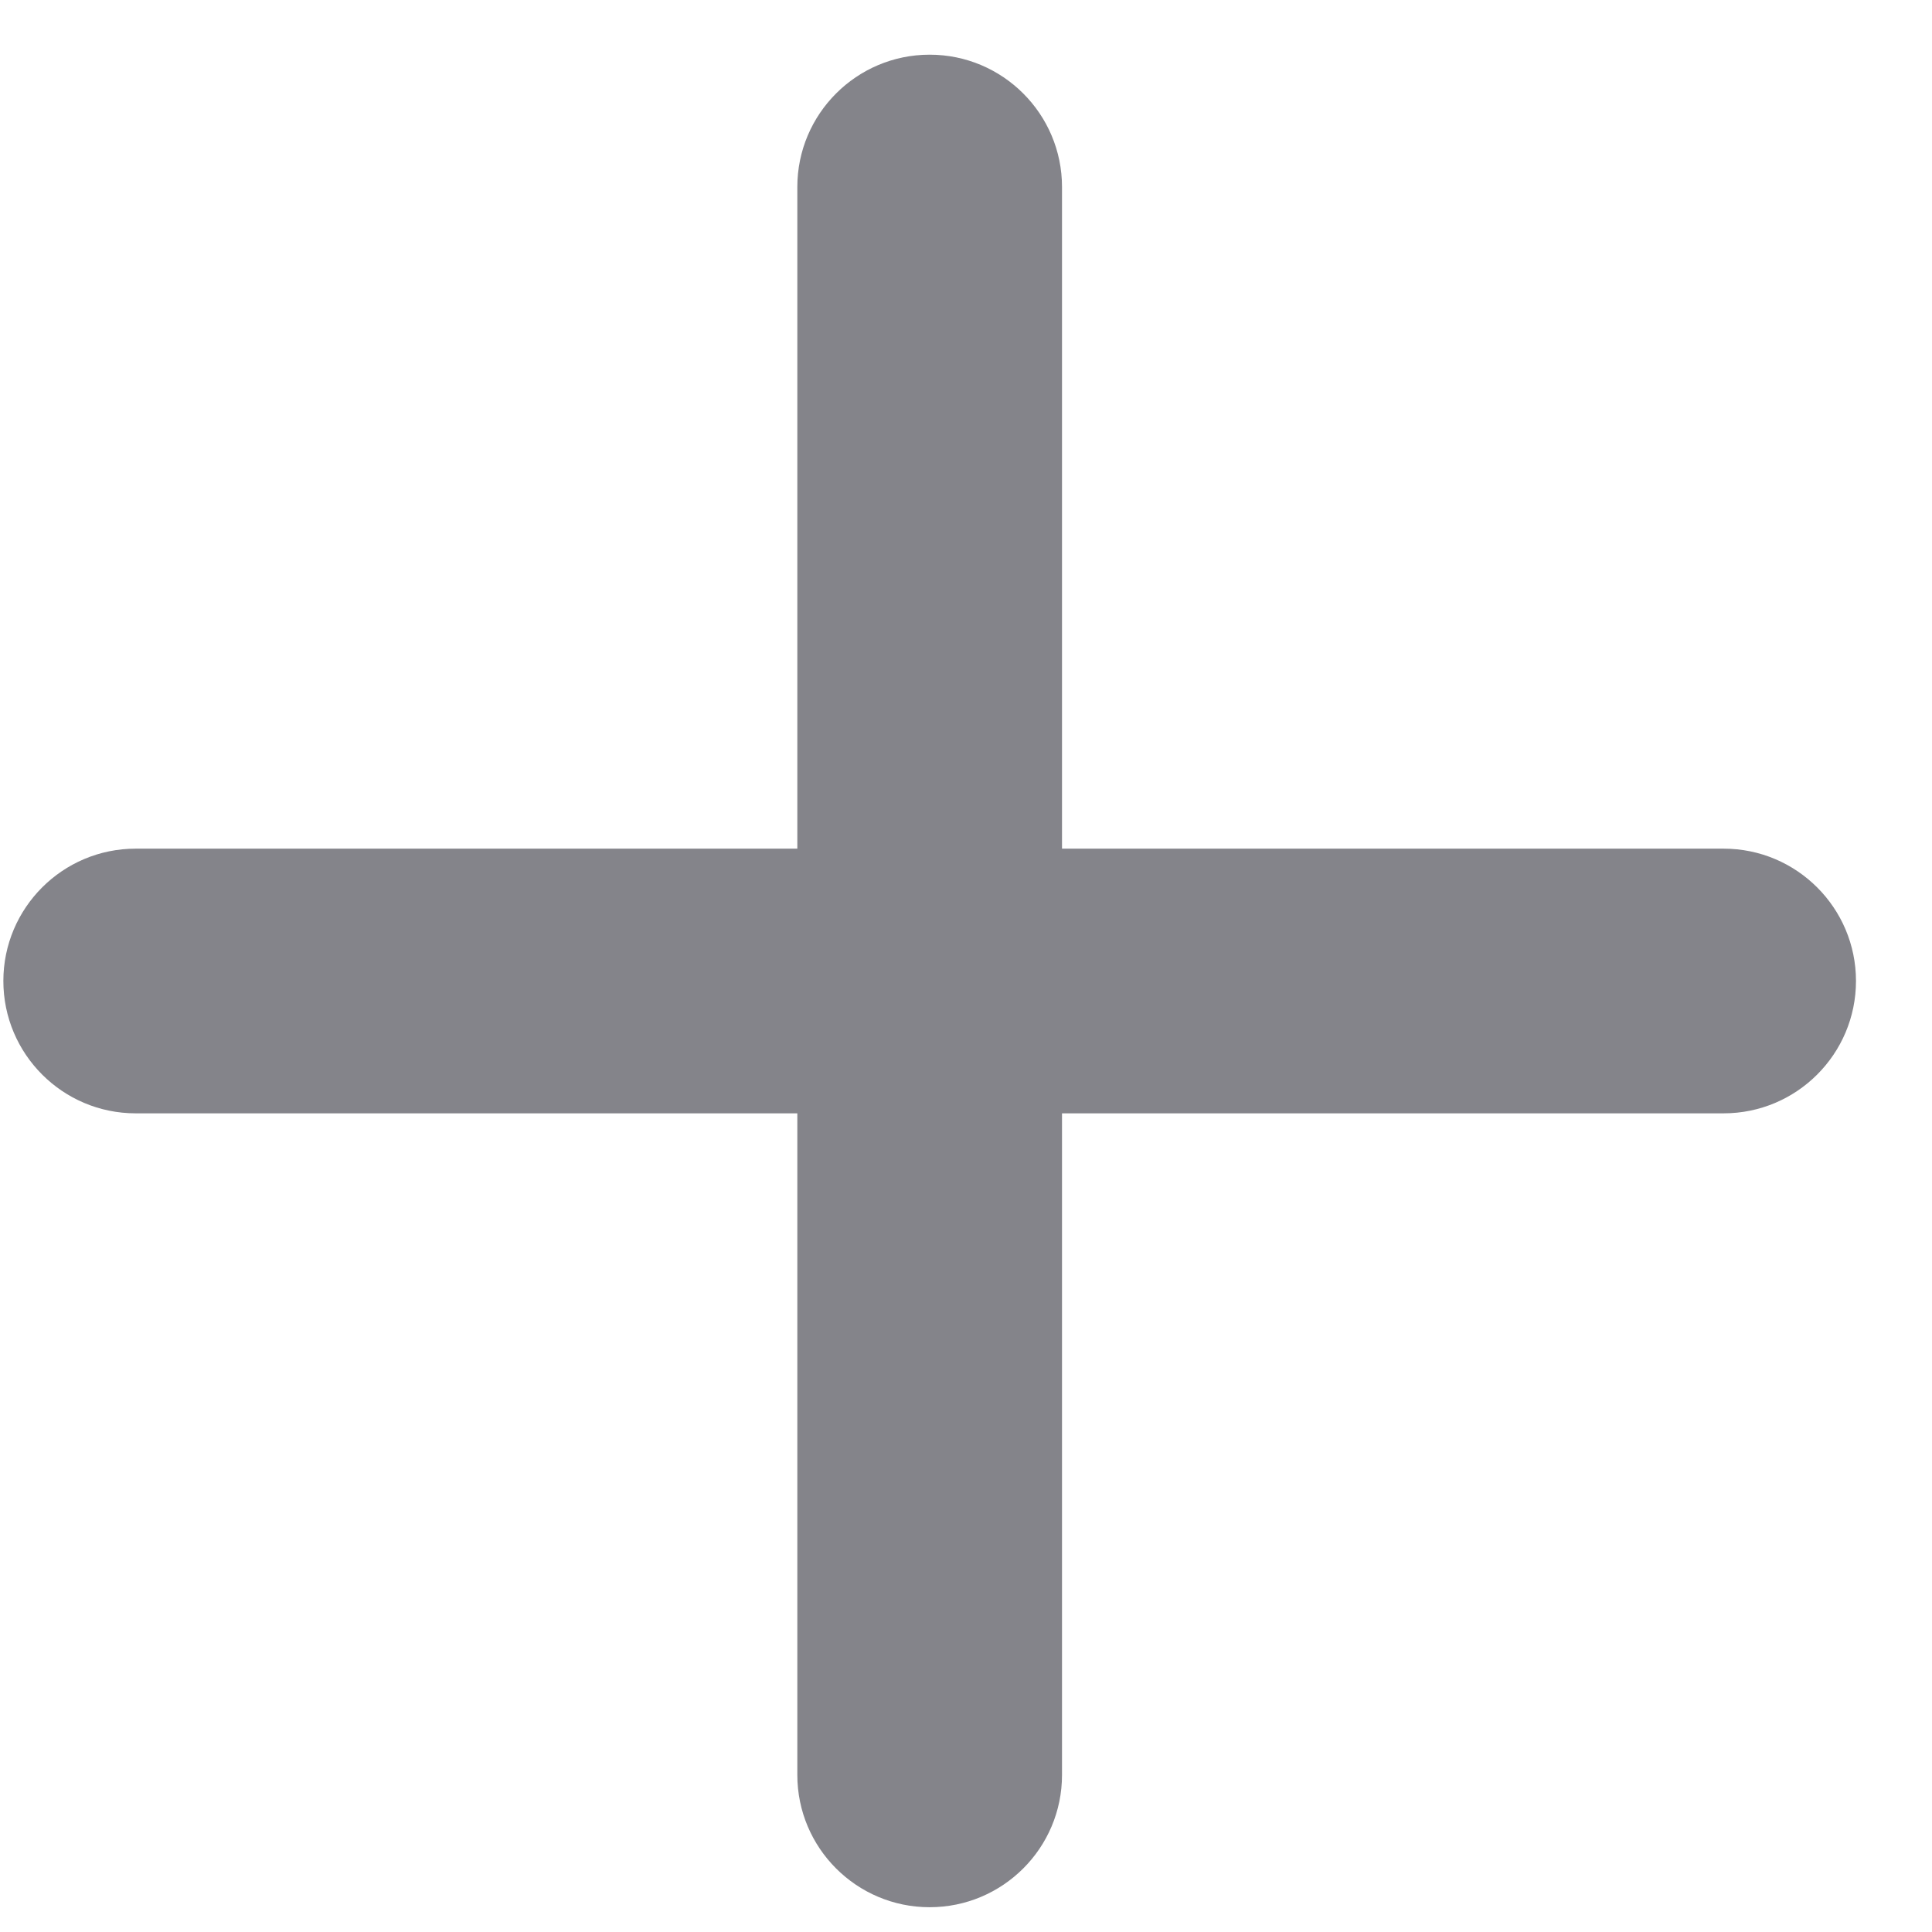
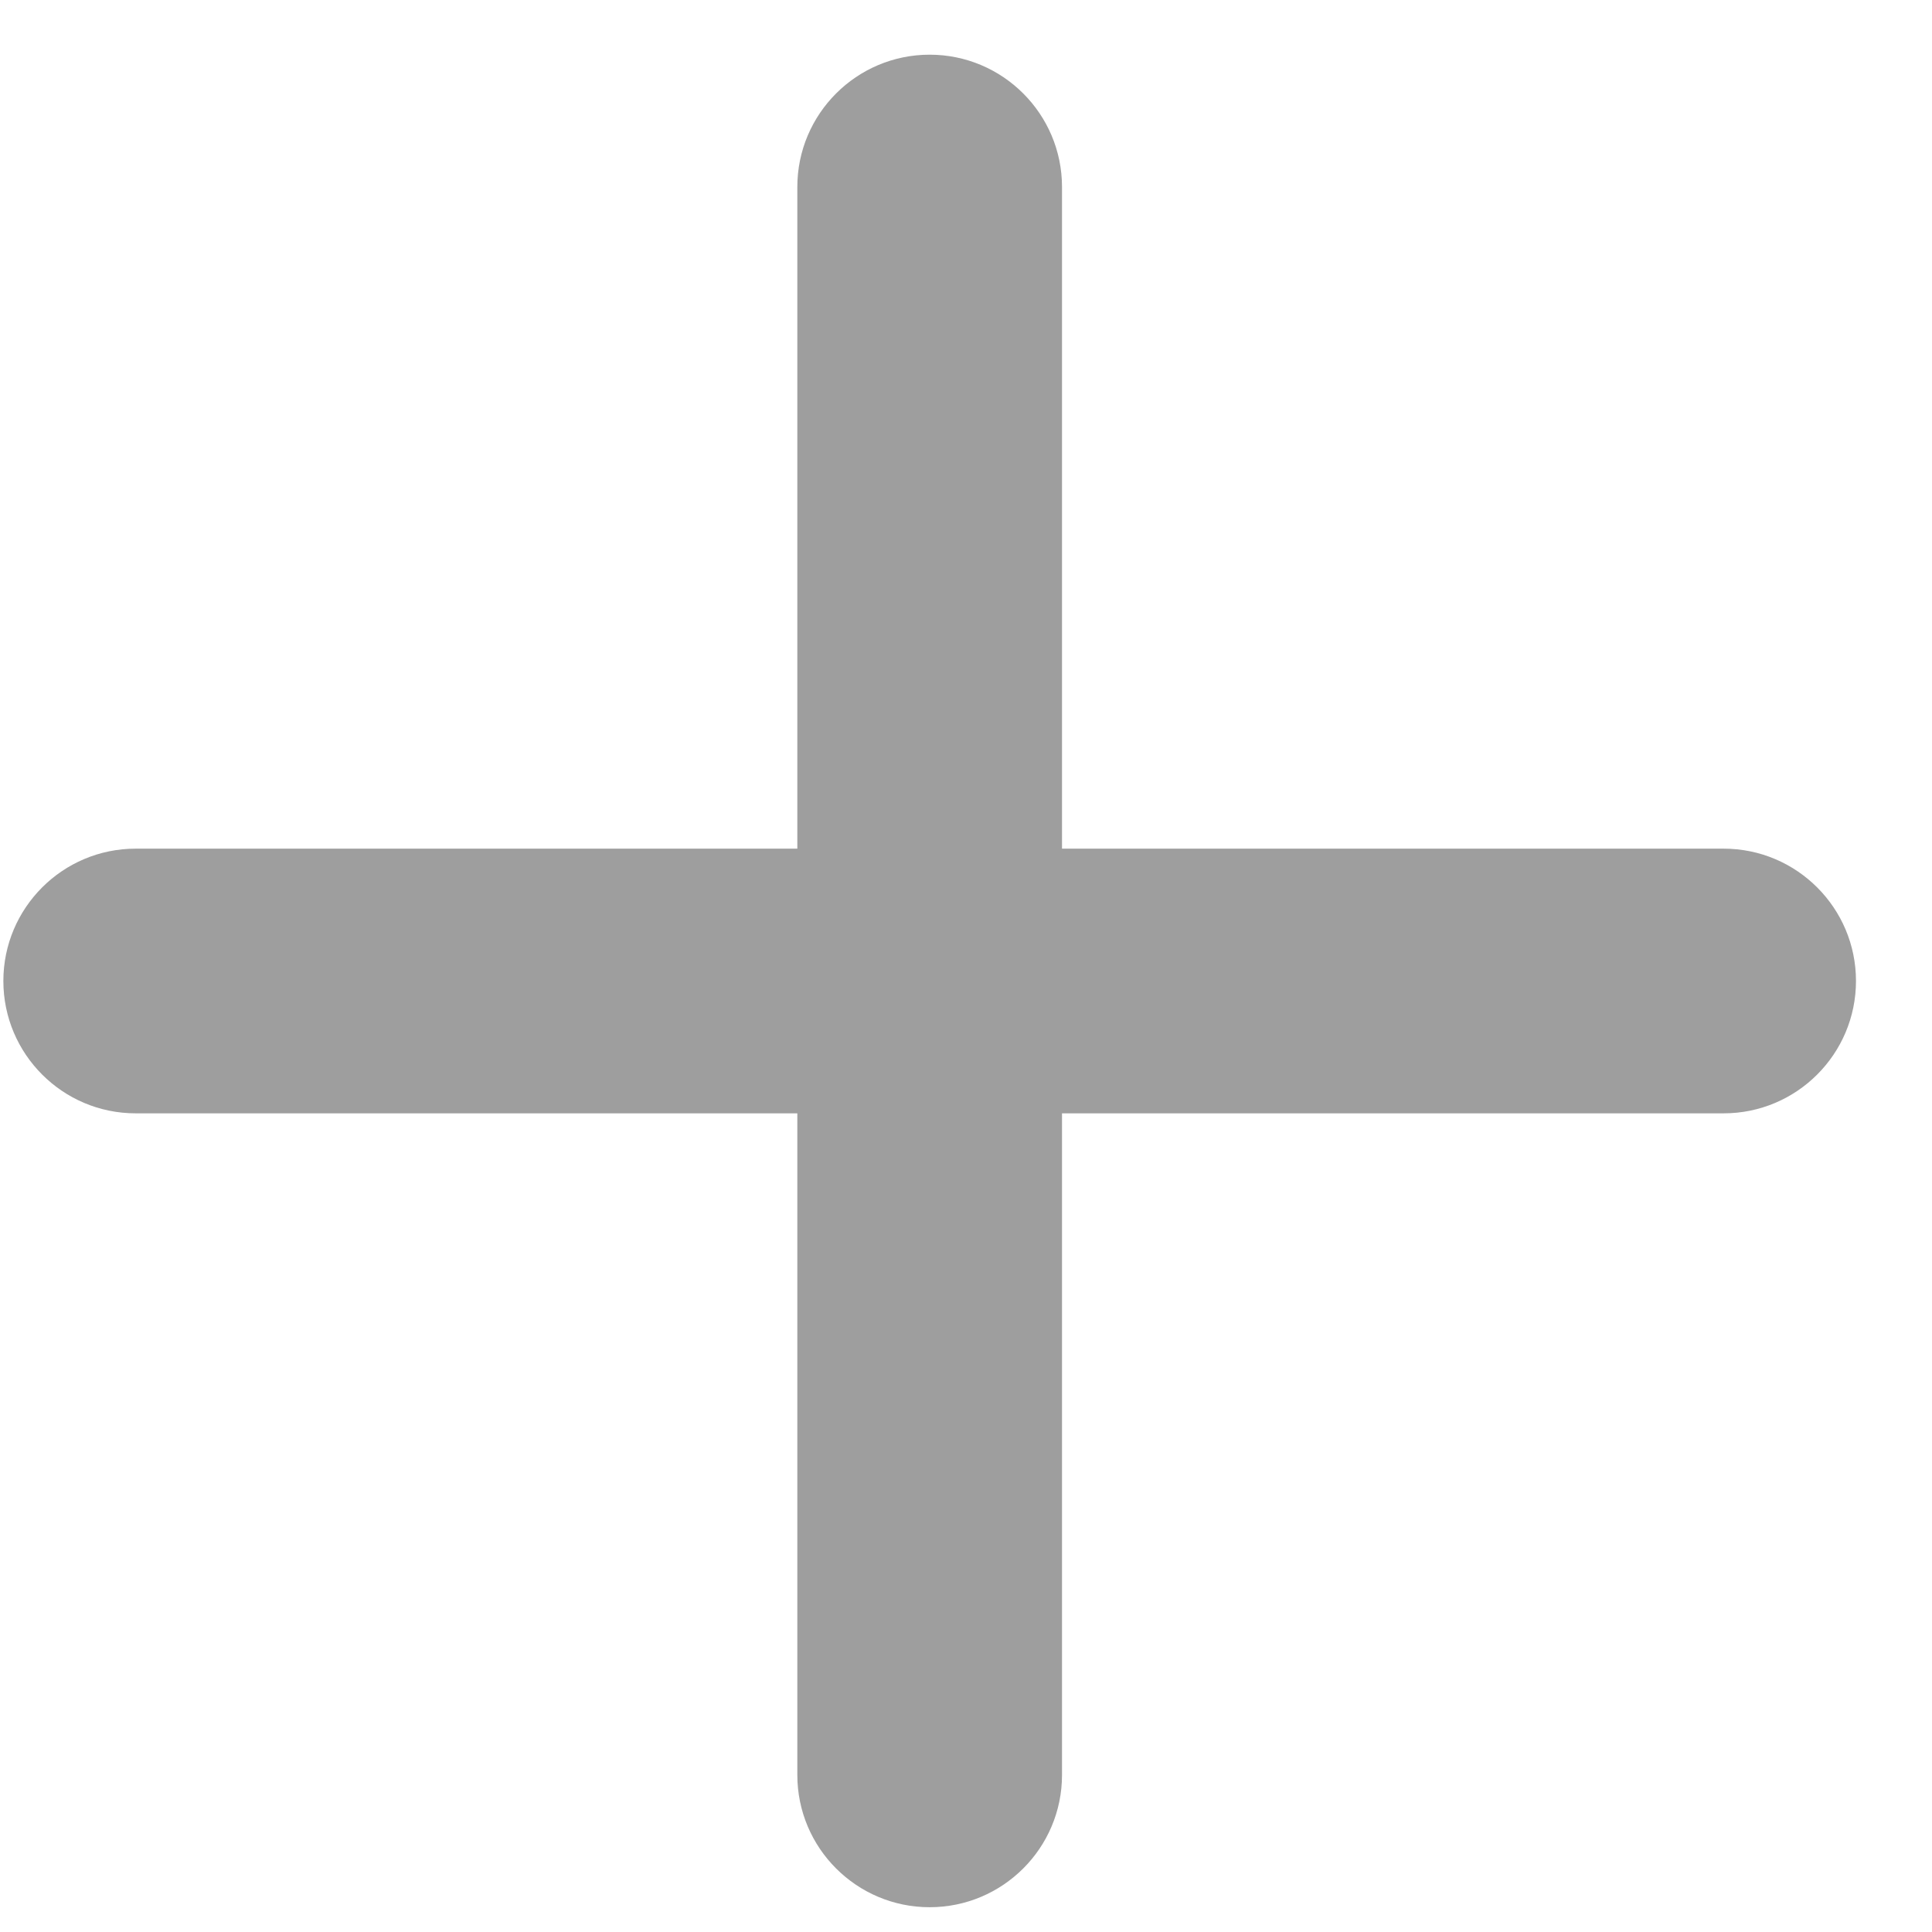
<svg xmlns="http://www.w3.org/2000/svg" width="23" height="23" viewBox="0 0 23 23" fill="none">
-   <path fill-rule="evenodd" clip-rule="evenodd" d="M20.519 10.103H12.643V2.226C12.643 1.357 11.937 0.651 11.067 0.651C10.198 0.651 9.492 1.357 9.492 2.226V10.103H1.615C0.746 10.103 0.04 10.809 0.04 11.678C0.04 12.548 0.746 13.254 1.615 13.254H9.492V21.13C9.492 22 10.198 22.705 11.067 22.705C11.937 22.705 12.643 22 12.643 21.13V13.254H20.519C21.389 13.254 22.095 12.548 22.095 11.678C22.095 10.809 21.389 10.103 20.519 10.103Z" fill="#84848A" />
+   <path fill-rule="evenodd" clip-rule="evenodd" d="M20.519 10.103H12.643V2.226C12.643 1.357 11.937 0.651 11.067 0.651C10.198 0.651 9.492 1.357 9.492 2.226V10.103H1.615C0.746 10.103 0.04 10.809 0.04 11.678C0.04 12.548 0.746 13.254 1.615 13.254H9.492V21.13C9.492 22 10.198 22.705 11.067 22.705C11.937 22.705 12.643 22 12.643 21.13V13.254H20.519C21.389 13.254 22.095 12.548 22.095 11.678C22.095 10.809 21.389 10.103 20.519 10.103Z" fill="#000000" fill-opacity="0.38" />
</svg>
